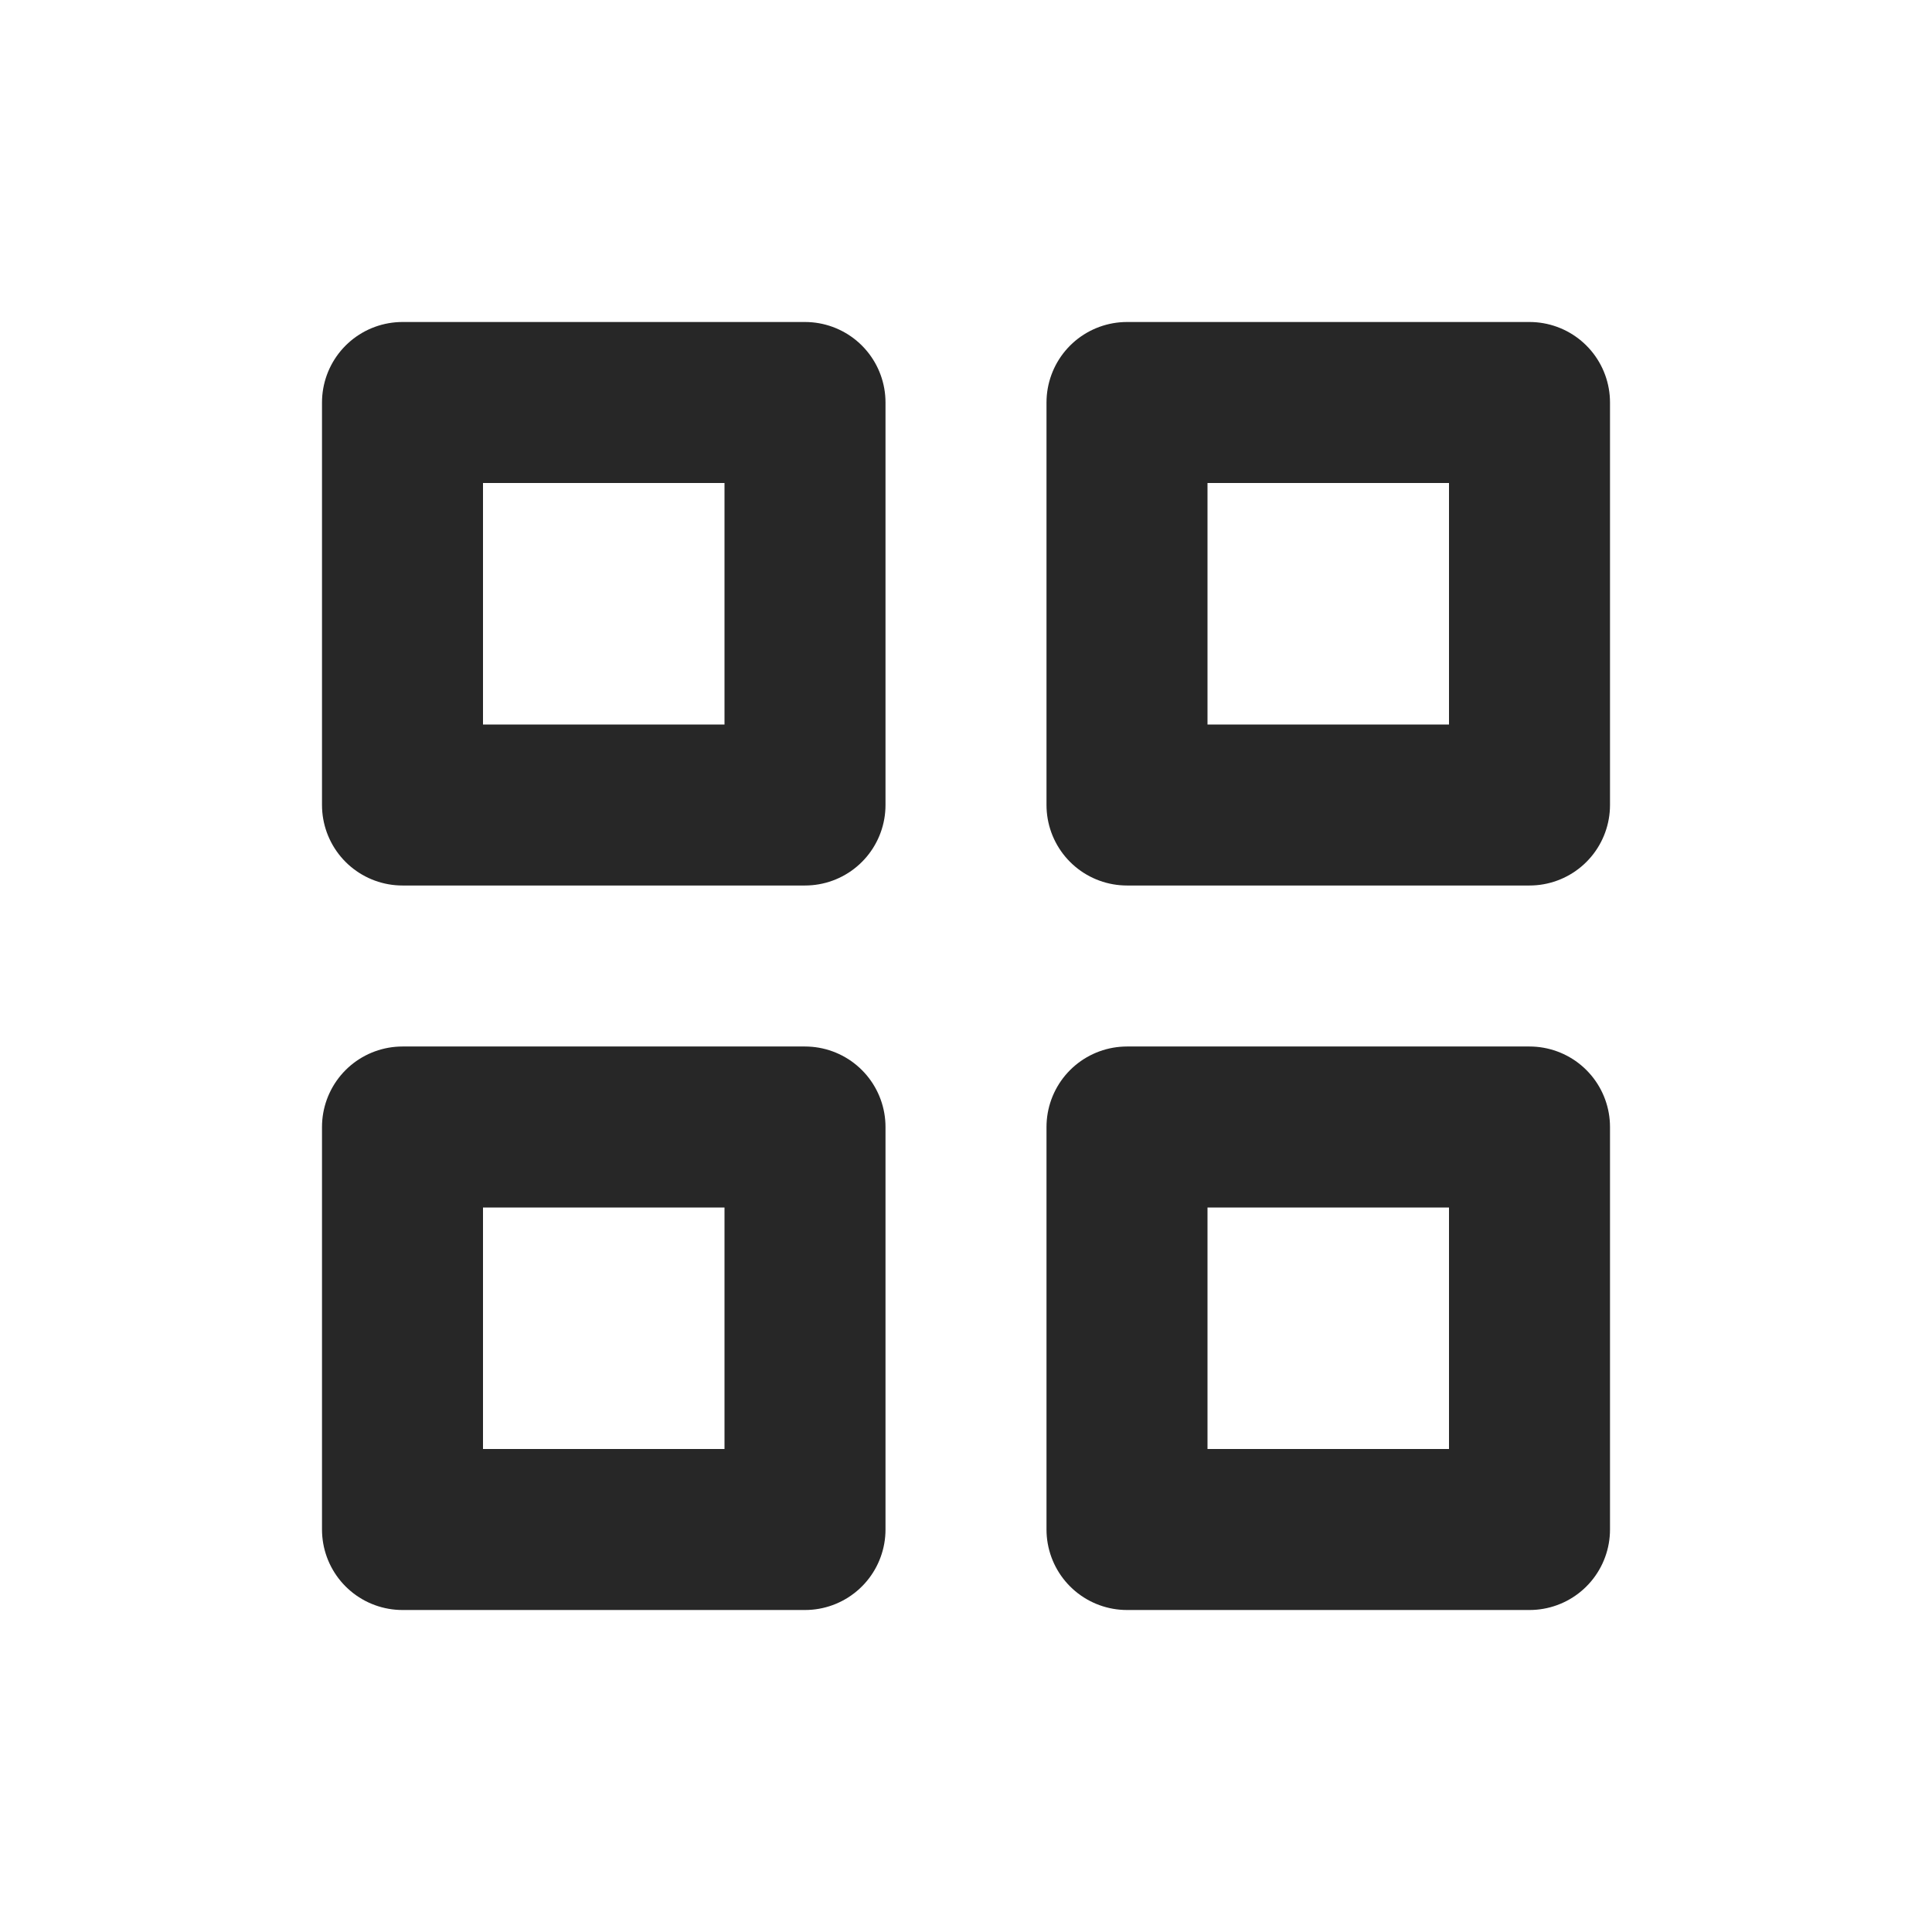
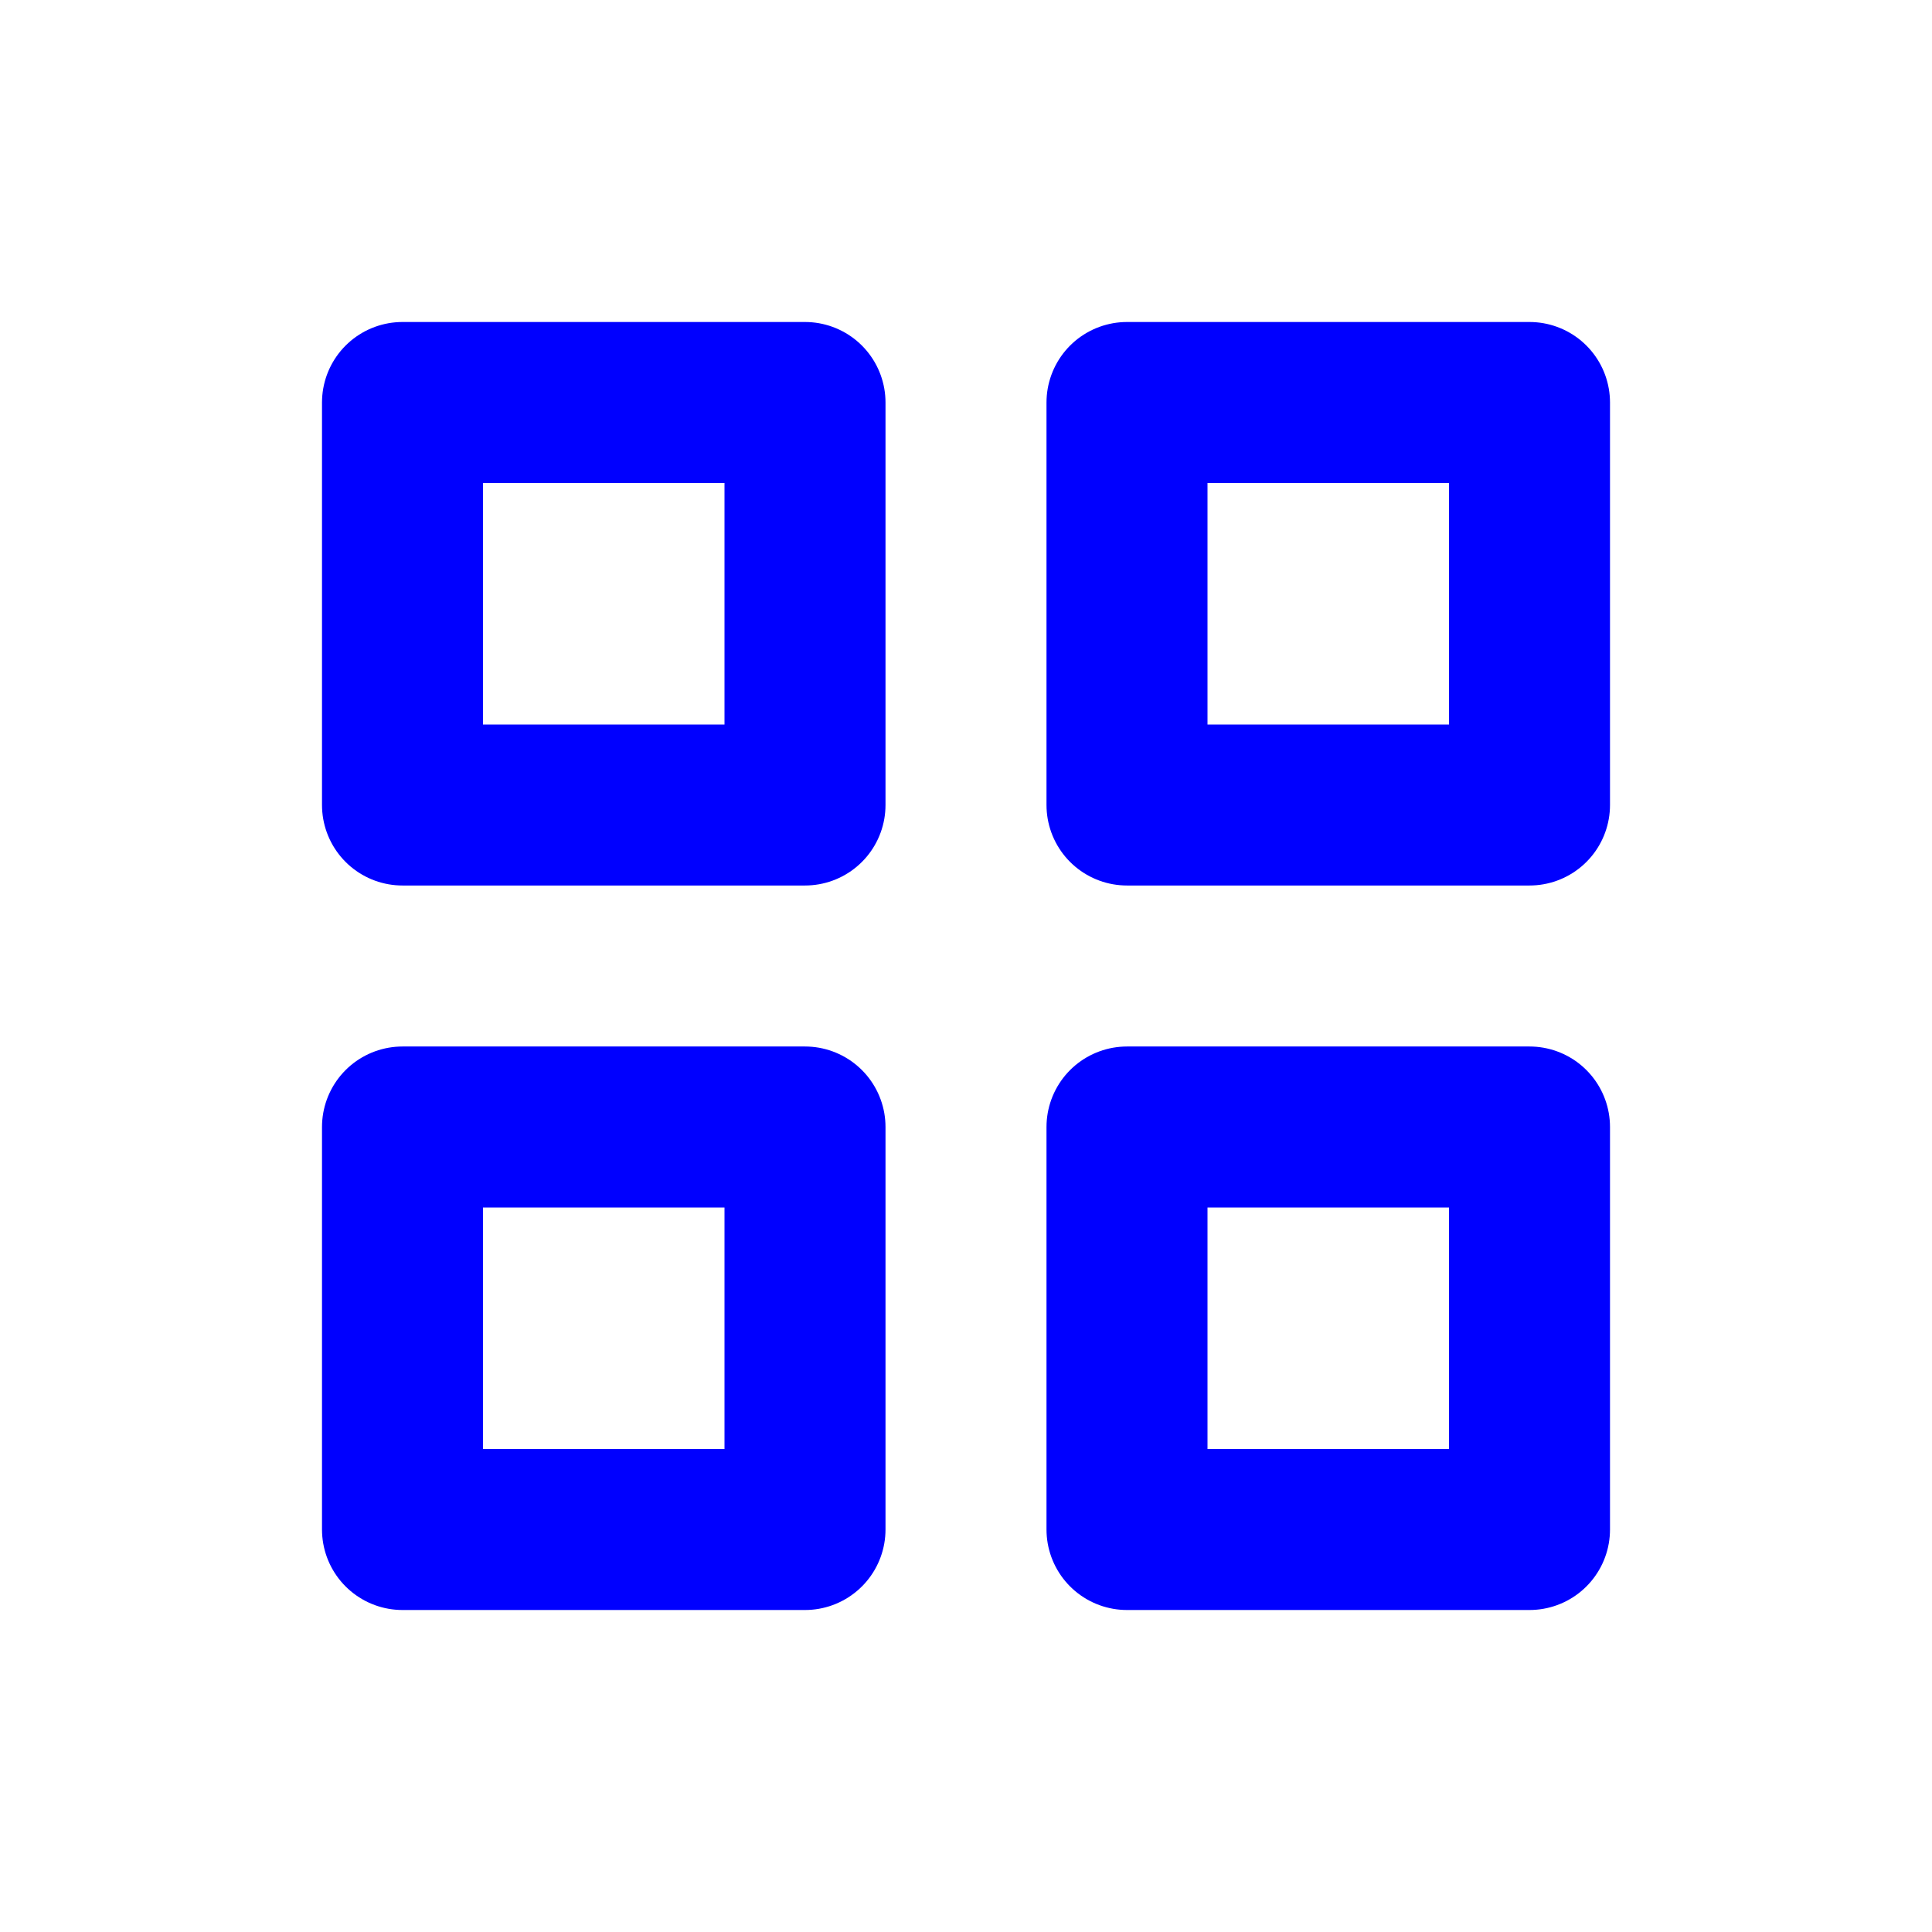
- <svg xmlns="http://www.w3.org/2000/svg" width="24" height="24" viewBox="0 0 24 24" fill="none">
-   <path d="M10 5H5V10H10V5Z" stroke="#272727" stroke-width="2" stroke-linecap="round" stroke-linejoin="round" />
-   <path d="M19 5H14V10H19V5Z" stroke="#272727" stroke-width="2" stroke-linecap="round" stroke-linejoin="round" />
-   <path d="M19 14H14V19H19V14Z" stroke="#272727" stroke-width="2" stroke-linecap="round" stroke-linejoin="round" />
-   <path d="M10 14H5V19H10V14Z" stroke="#272727" stroke-width="2" stroke-linecap="round" stroke-linejoin="round" />
+ <svg xmlns="http://www.w3.org/2000/svg" width="24" height="24" viewBox="0 0 24 24" fill="none" stroke="blue">
+   <path d="M10 5H5V10H10V5Z" stroke-width="2" stroke-linecap="round" stroke-linejoin="round" />
+   <path d="M19 5H14V10H19V5Z" stroke-width="2" stroke-linecap="round" stroke-linejoin="round" />
+   <path d="M19 14H14V19H19V14Z" stroke-width="2" stroke-linecap="round" stroke-linejoin="round" />
+   <path d="M10 14H5V19H10V14Z" stroke-width="2" stroke-linecap="round" stroke-linejoin="round" />
</svg>
